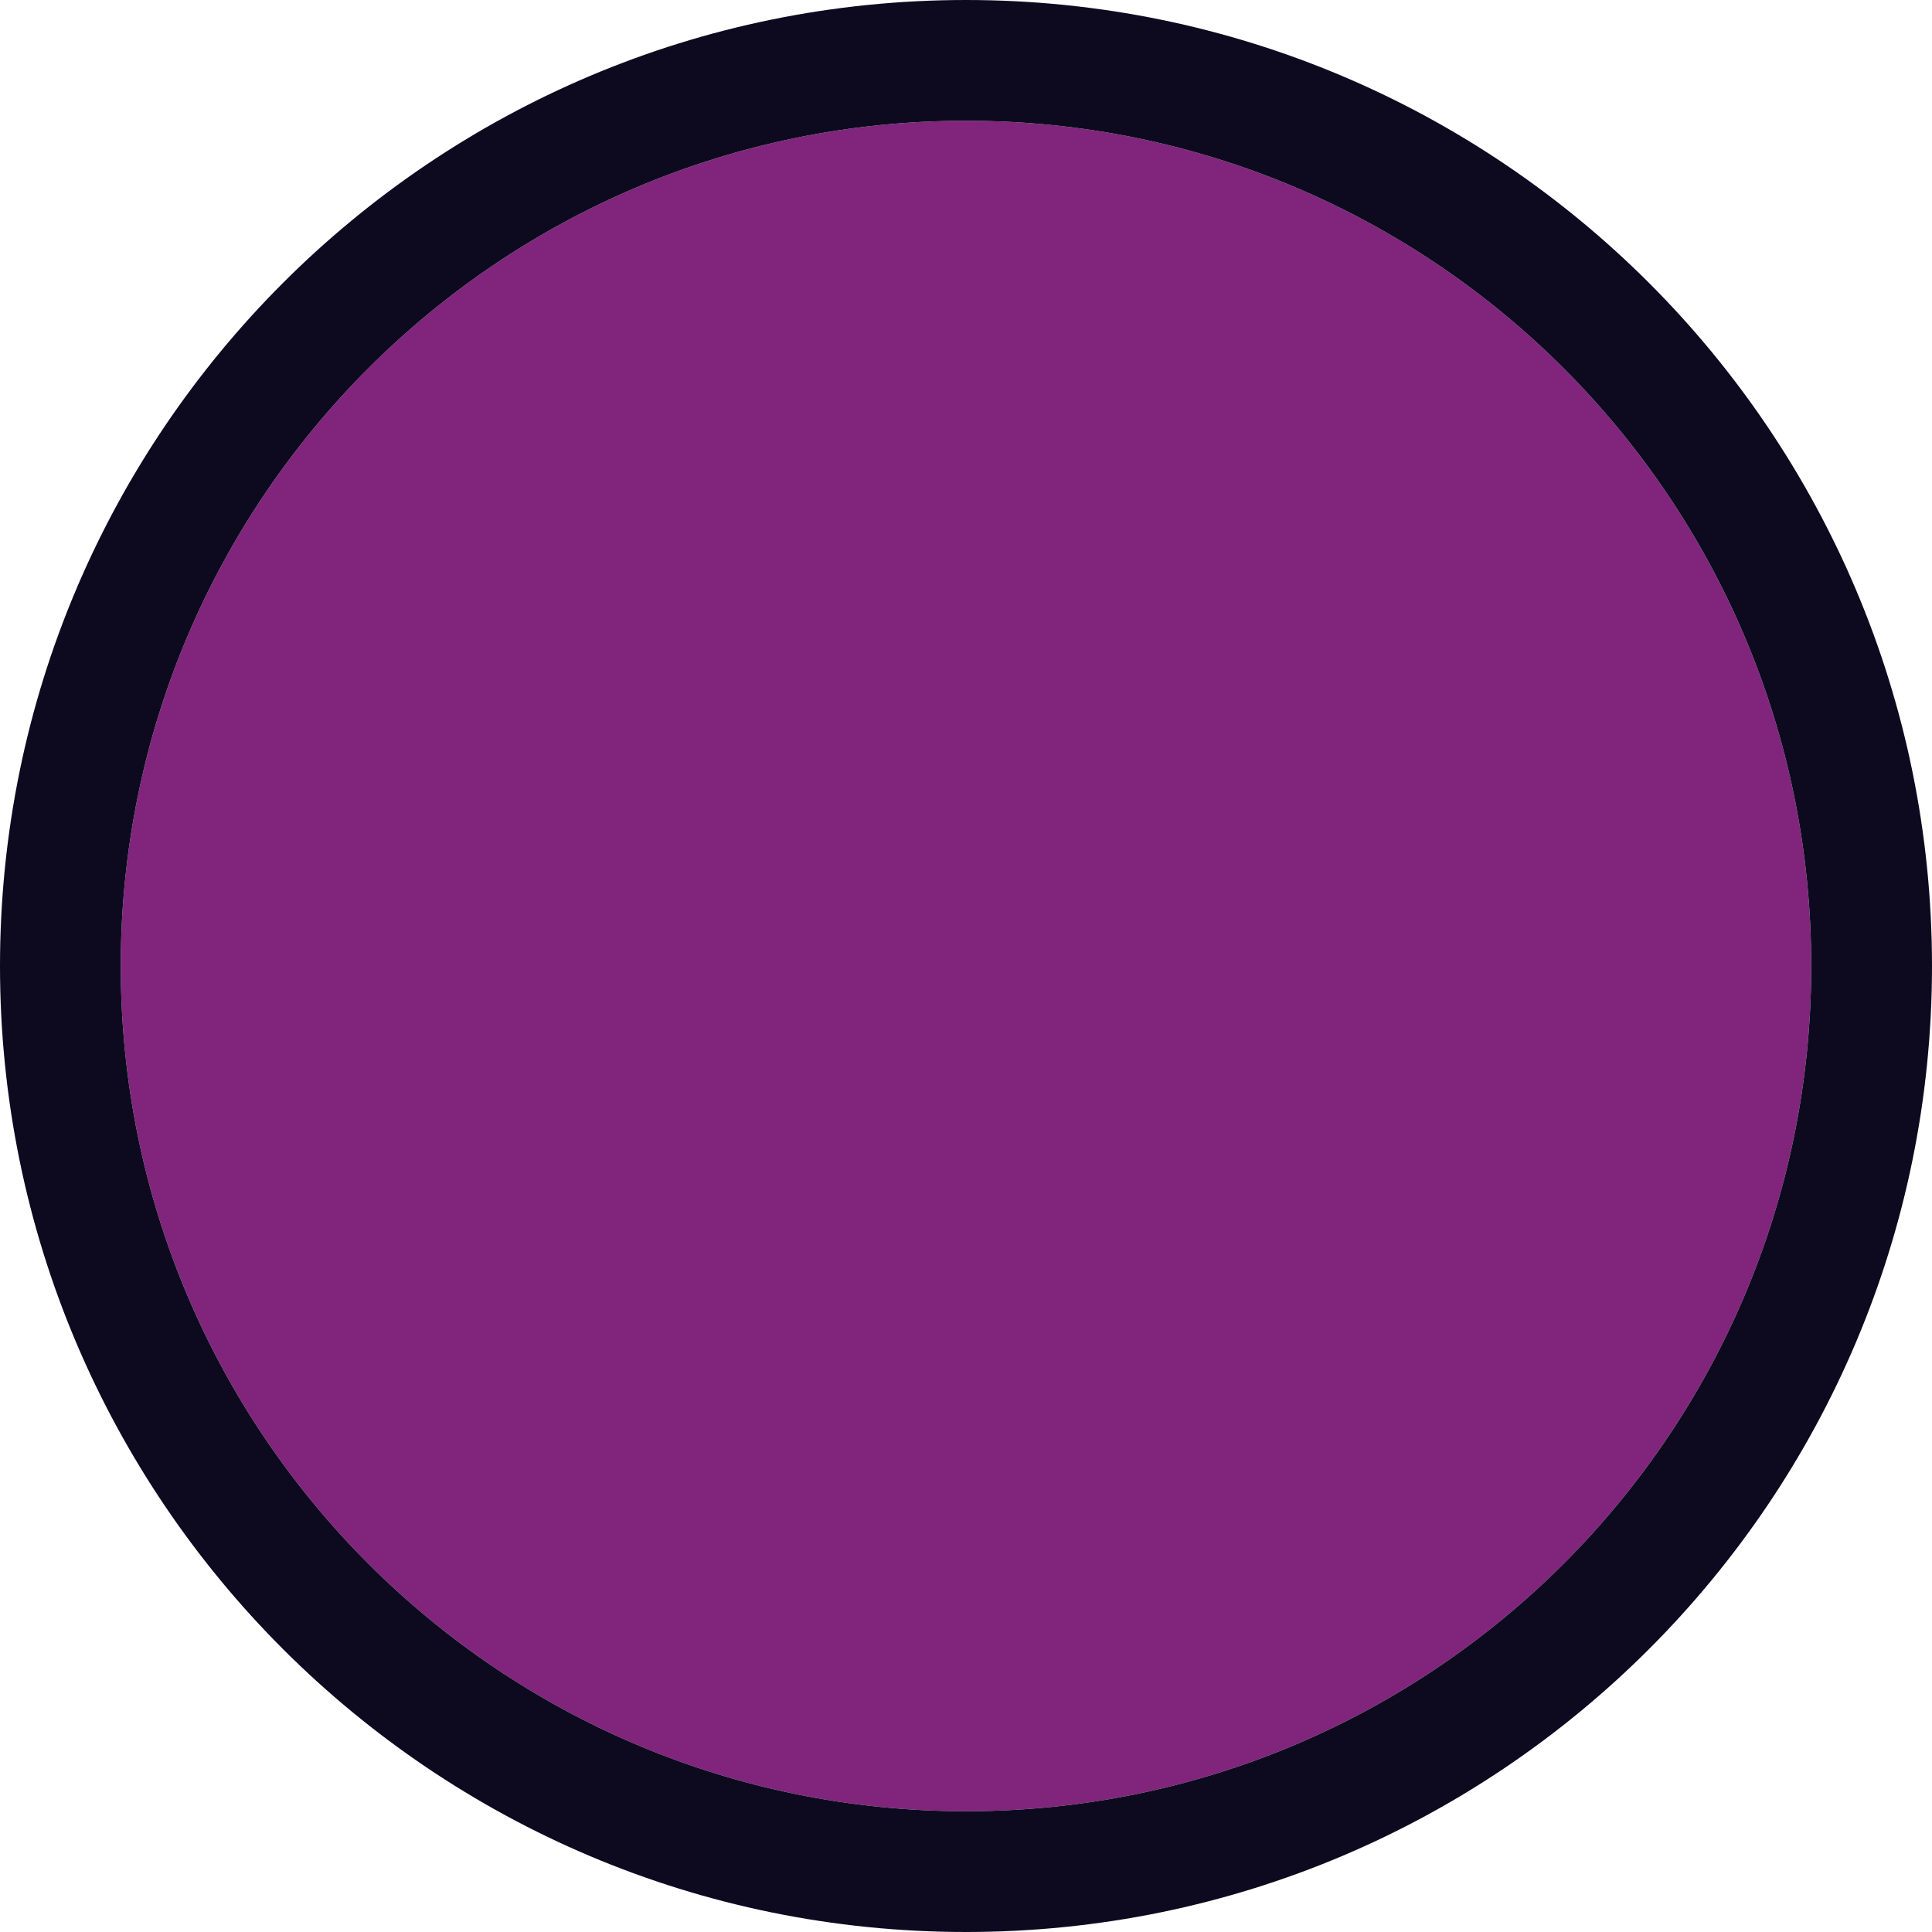
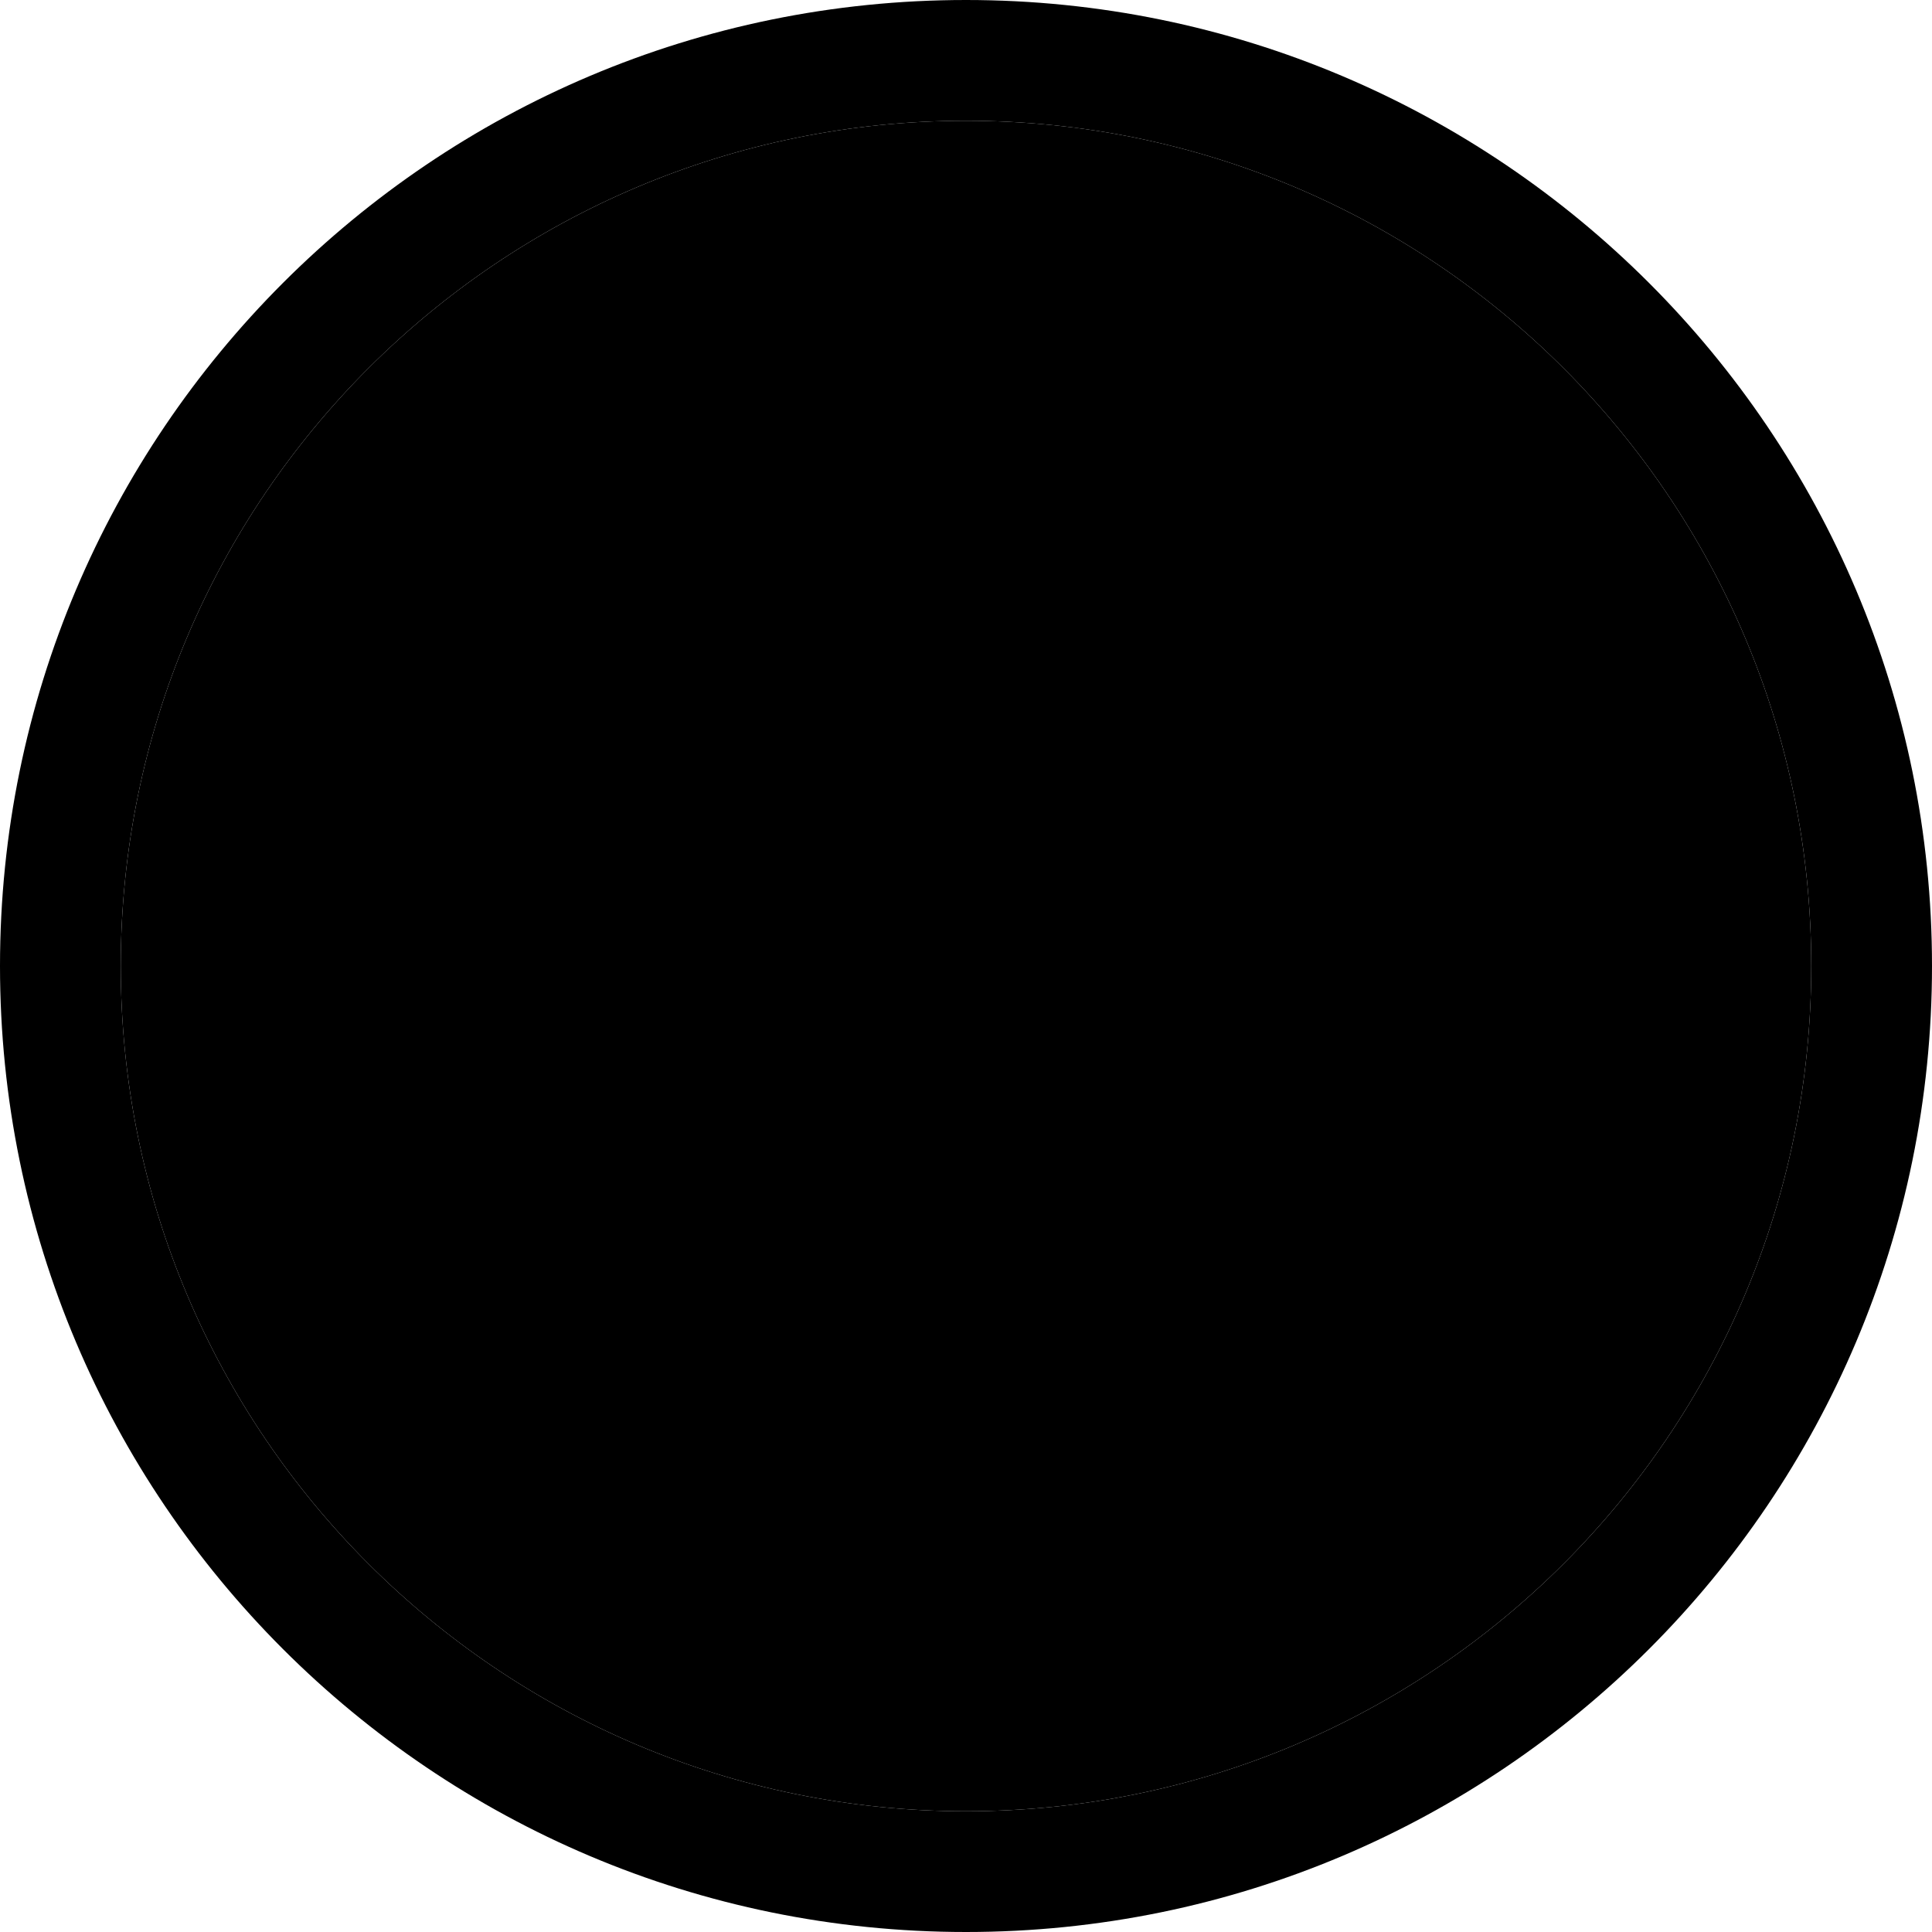
<svg xmlns="http://www.w3.org/2000/svg" viewBox="0 0 16 16">
  <g transform="translate(0 -1036.362)">
-     <path style="fill:#80257b" d="m 15,8 c 0,3.866 -3.134,7 -7,7 C 4.134,15 1,11.866 1,8 1,4.134 4.134,1 8,1 c 3.866,0 7,3.134 7,7 z" transform="translate(0 1036.362)" />
-     <path style="fill:#0d0a20" d="M 8 0 C 3.582 8.8817842e-16 -3.006854e-17 3.582 0 8 C 0 12.418 3.582 16 8 16 C 12.418 16 16 12.418 16 8 C 16 3.582 12.418 -1.8064254e-15 8 0 z M 8 1 C 11.866 1 15 4.134 15 8 C 15 11.866 11.866 15 8 15 C 4.134 15 1 11.866 1 8 C 1 4.134 4.134 1 8 1 z " transform="translate(0 1036.362)" />
+     <path style="fill:#999999999999" d="m 15,8 c 0,3.866 -3.134,7 -7,7 C 4.134,15 1,11.866 1,8 1,4.134 4.134,1 8,1 c 3.866,0 7,3.134 7,7 z" transform="translate(0 1036.362)" />
+     <path style="fill:#111111111111" d="M 8 0 C 3.582 8.8817842e-16 -3.006854e-17 3.582 0 8 C 0 12.418 3.582 16 8 16 C 12.418 16 16 12.418 16 8 C 16 3.582 12.418 -1.8064254e-15 8 0 z M 8 1 C 11.866 1 15 4.134 15 8 C 15 11.866 11.866 15 8 15 C 4.134 15 1 11.866 1 8 C 1 4.134 4.134 1 8 1 z " transform="translate(0 1036.362)" />
  </g>
</svg>
